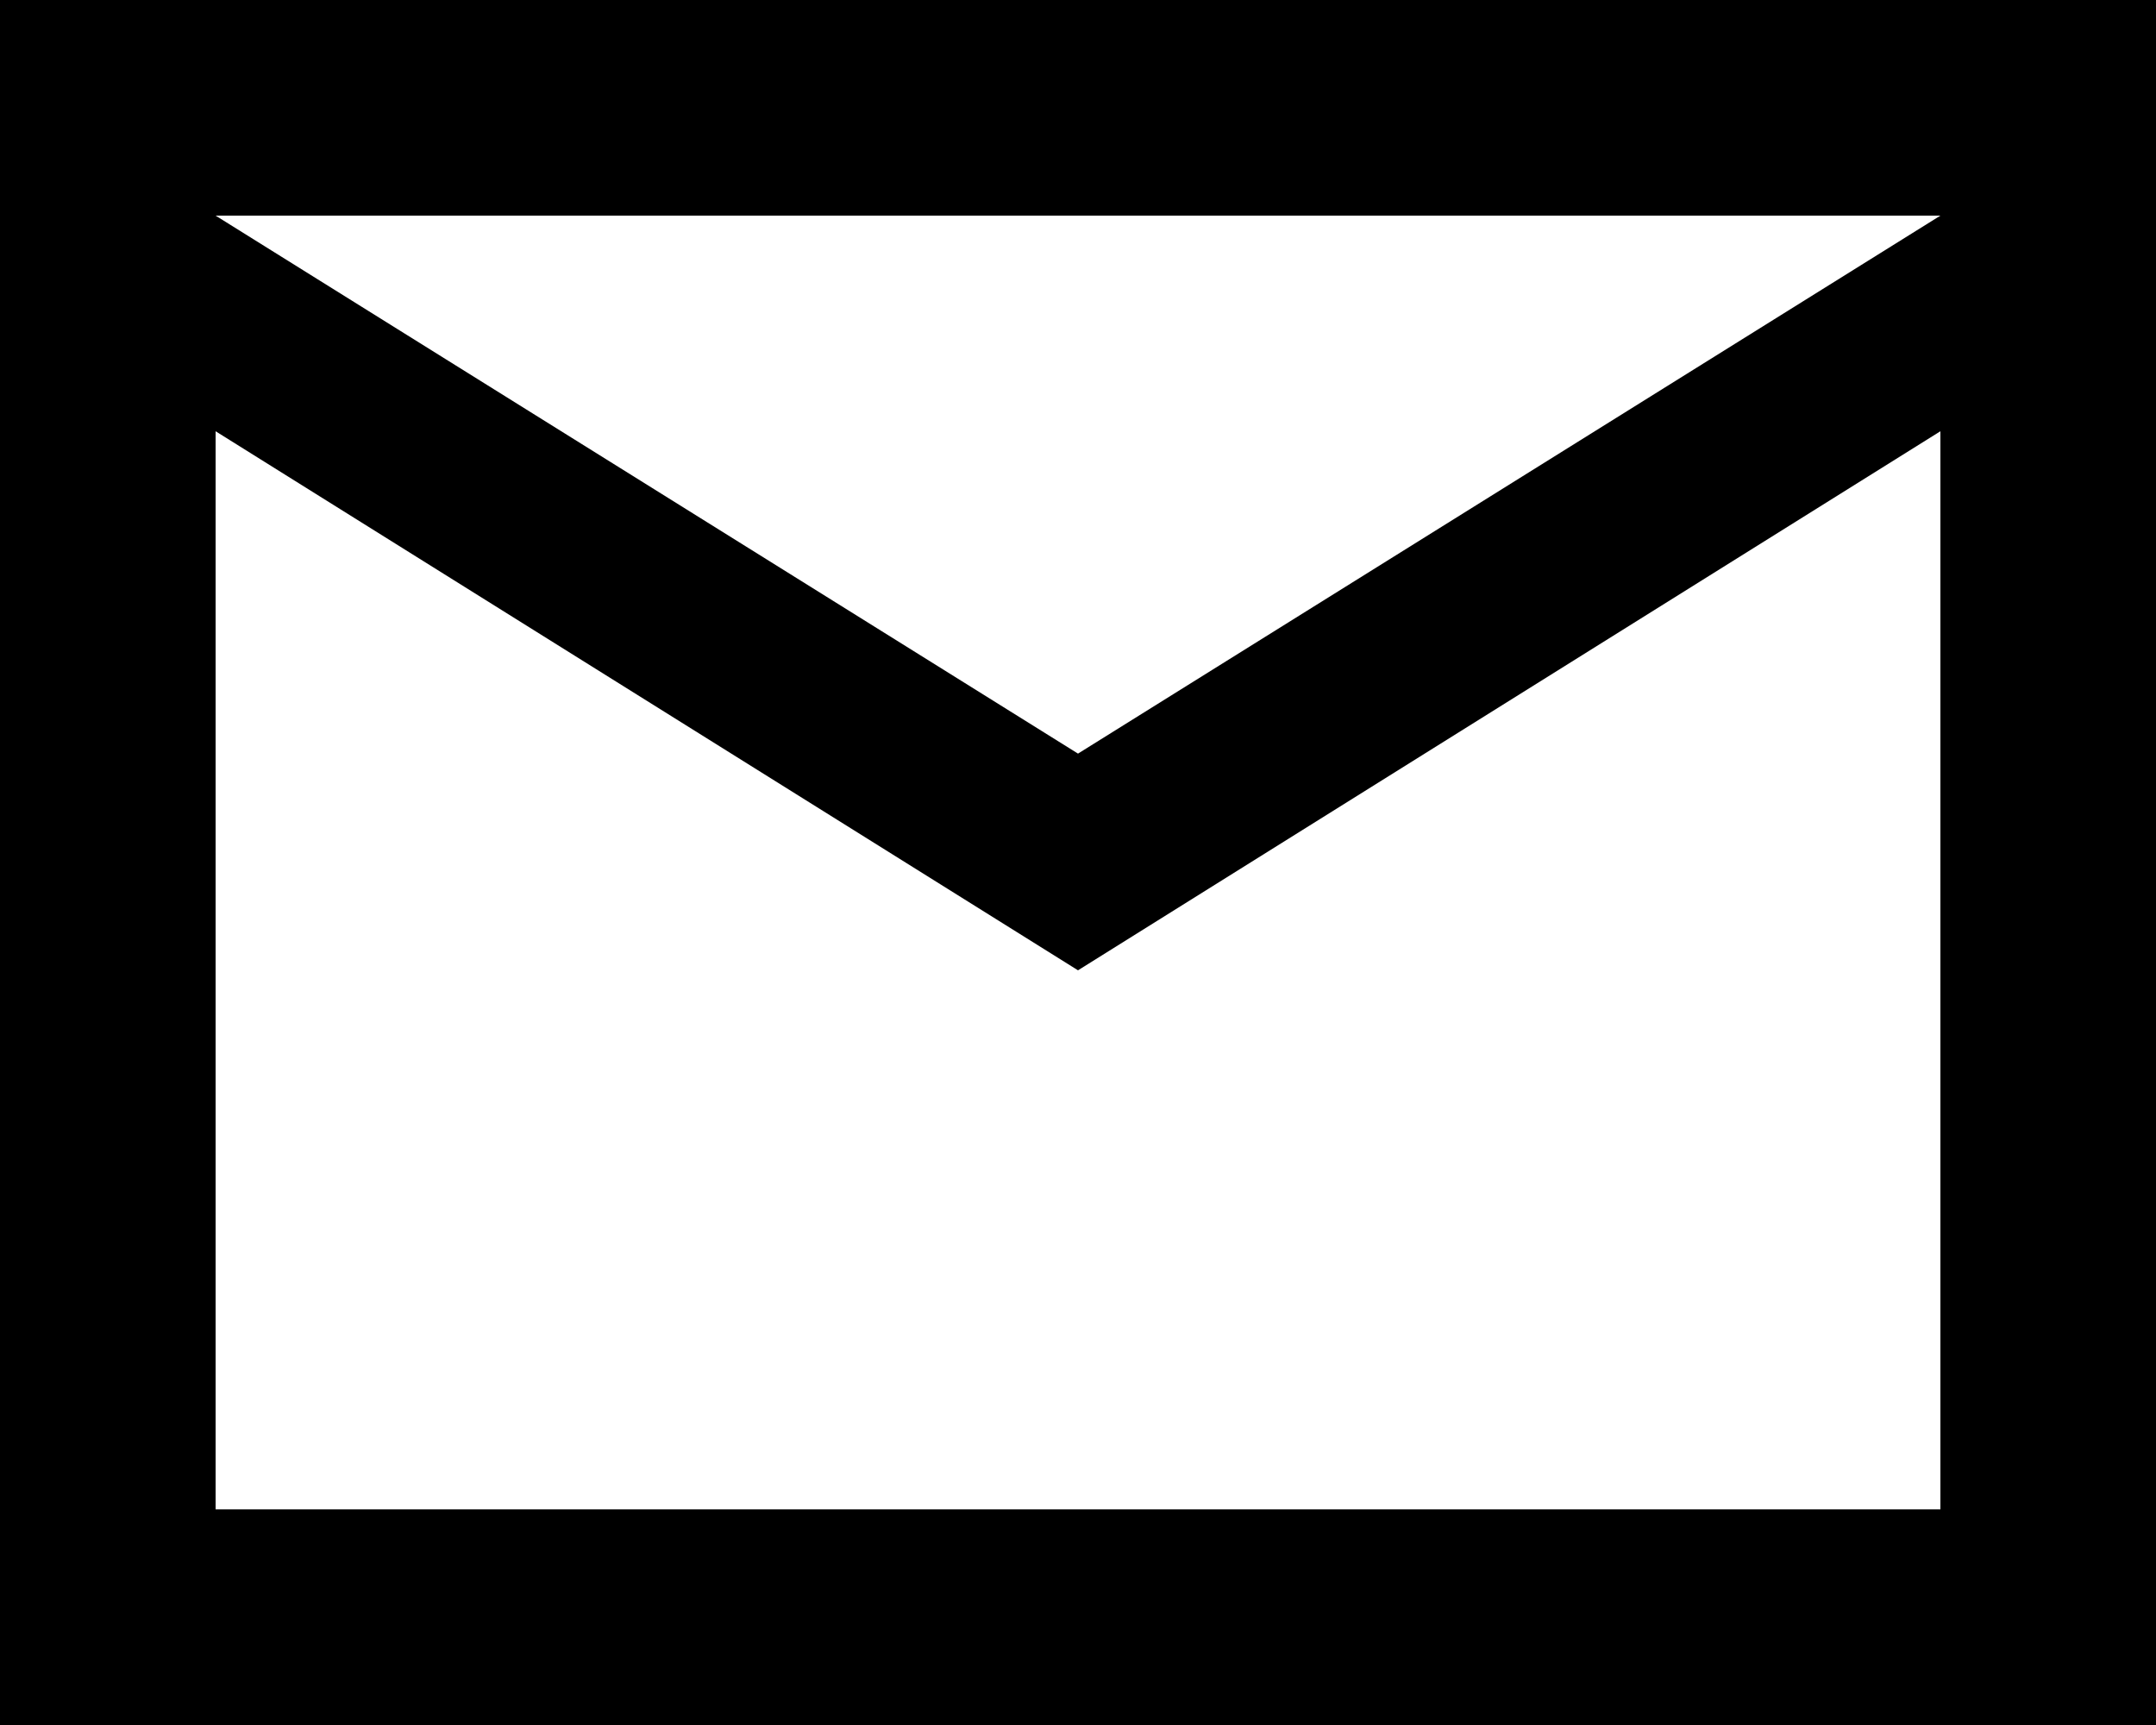
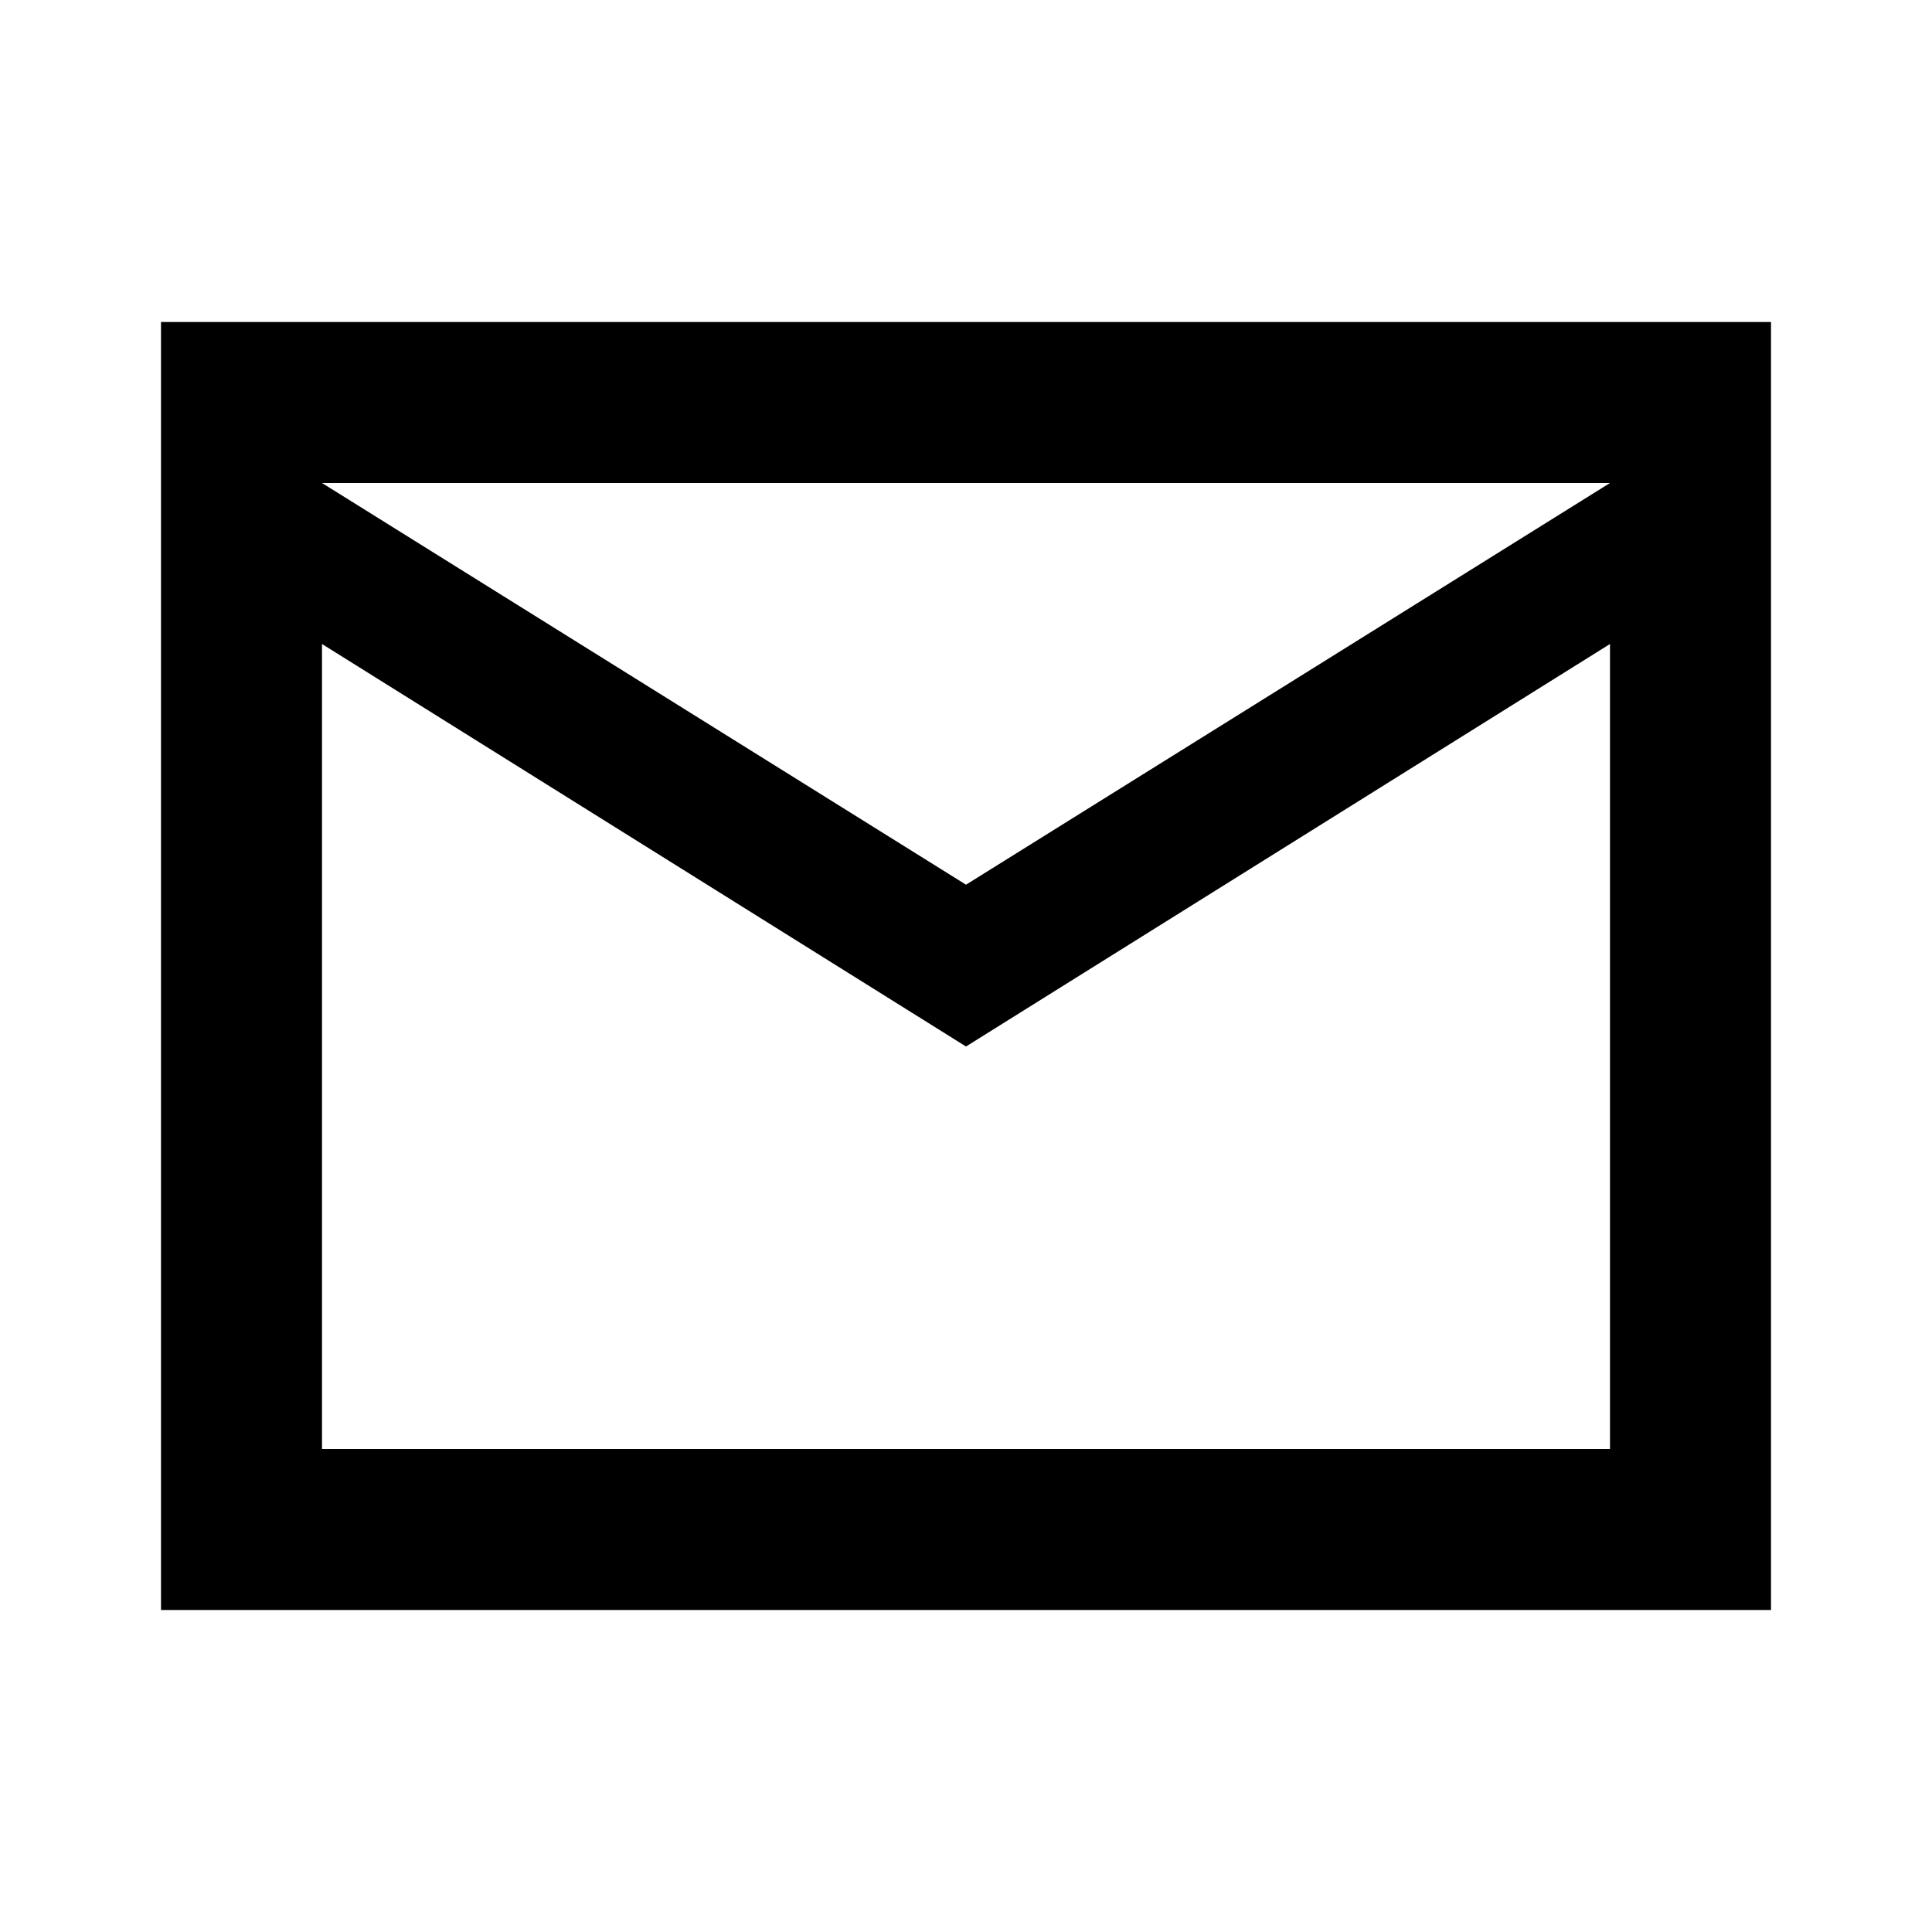
- <svg xmlns="http://www.w3.org/2000/svg" width="20" height="16" viewBox="0 0 20 16" fill="currentColor">
-   <path d="M20 2C20 1.47 20 2.05636e-06 20 2.05636e-06C20 2.05636e-06 18.57 -7.62939e-06 18 -7.62939e-06H2C1.45 -7.62939e-06 8.49366e-07 -8.19564e-07 8.49366e-07 -8.19564e-07C8.49366e-07 -8.19564e-07 3.54648e-06 1.45 3.54648e-06 2V14C3.54648e-06 14.537 0 16 0 16C0 16 1.437 16 2 16H18C18.504 16 20 16 20 16C20 16 20 14.596 20 14V2ZM18 2L10 6.99L2 2H18ZM18 14H2V4L10 9L18 4V14Z" fill="currentColor" />
+ <svg xmlns="http://www.w3.org/2000/svg" width="24" height="24" viewBox="0 0 24 24" fill="currentColor">
+   <path d="M22 6C22 5.47 22 4 22 4C22 4 20.57 4 20 4H4C3.45 4 2 4 2 4C2 4 2 5.45 2 6V18C2 18.537 2 20 2 20C2 20 3.437 20 4 20H20C20.504 20 22 20 22 20C22 20 22 18.596 22 18V6ZM20 6L12 10.99L4 6H20ZM20 18H4V8L12 13L20 8V18Z" fill="currentColor" />
</svg>
